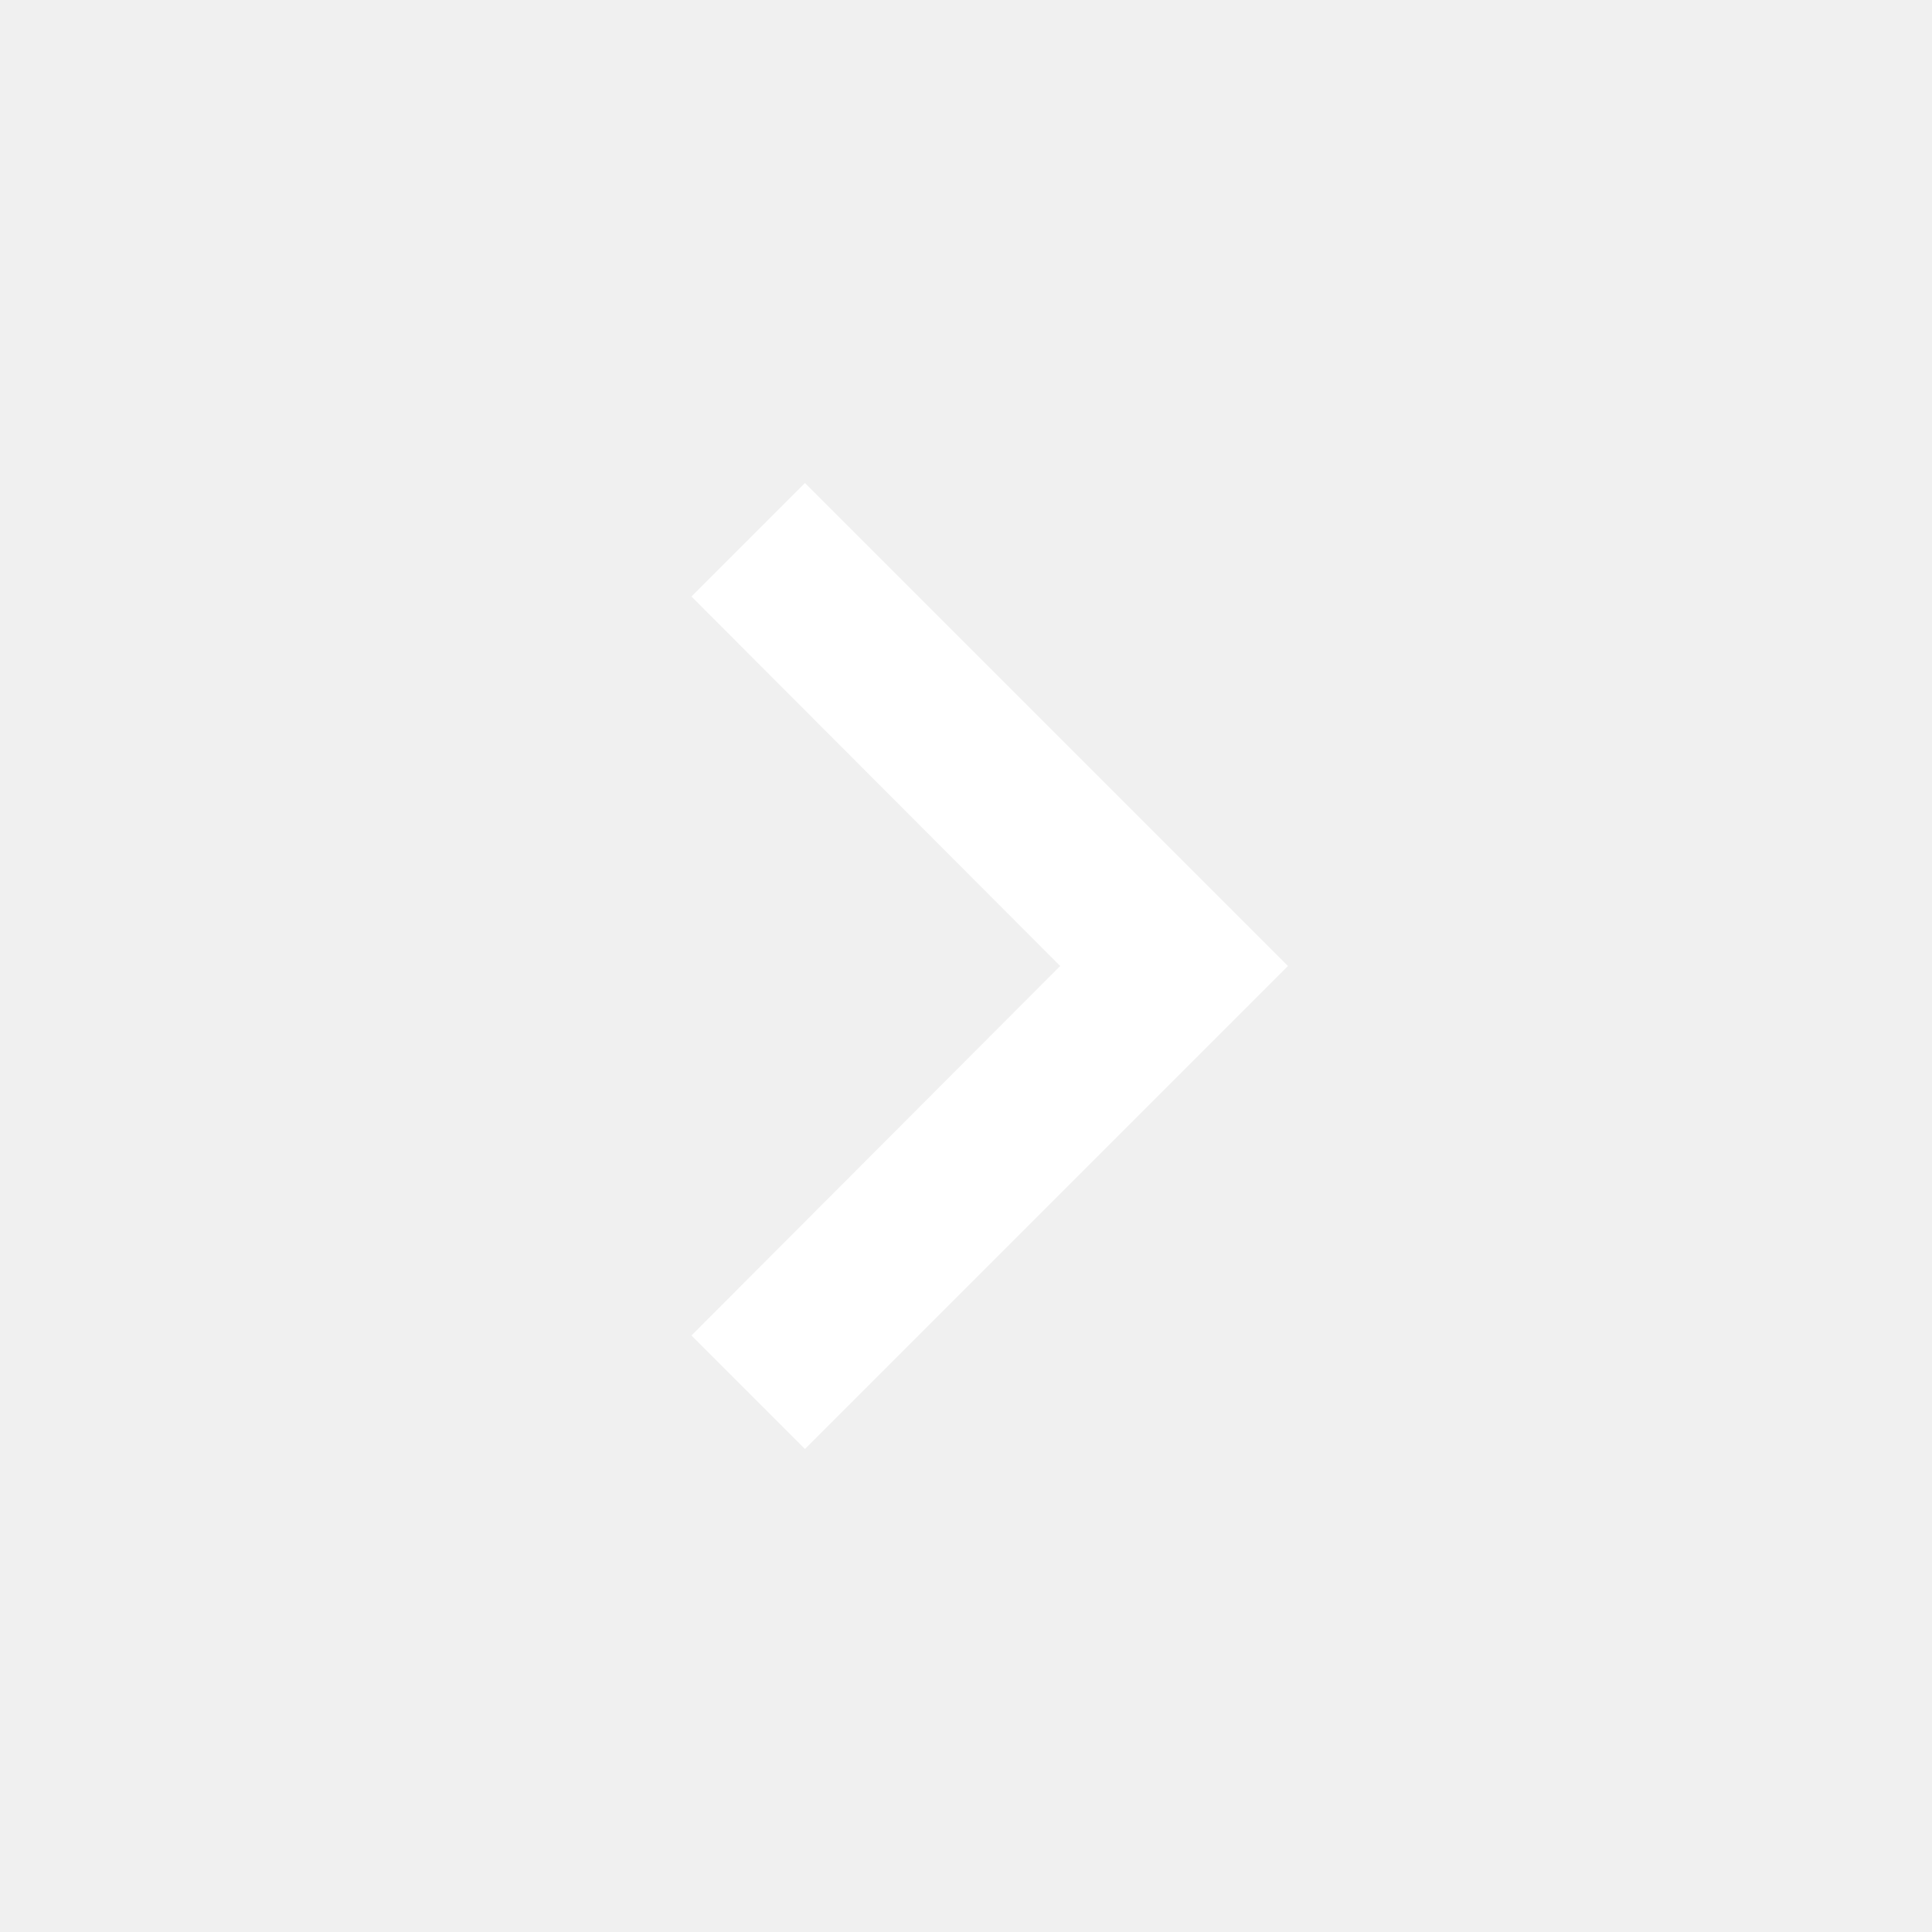
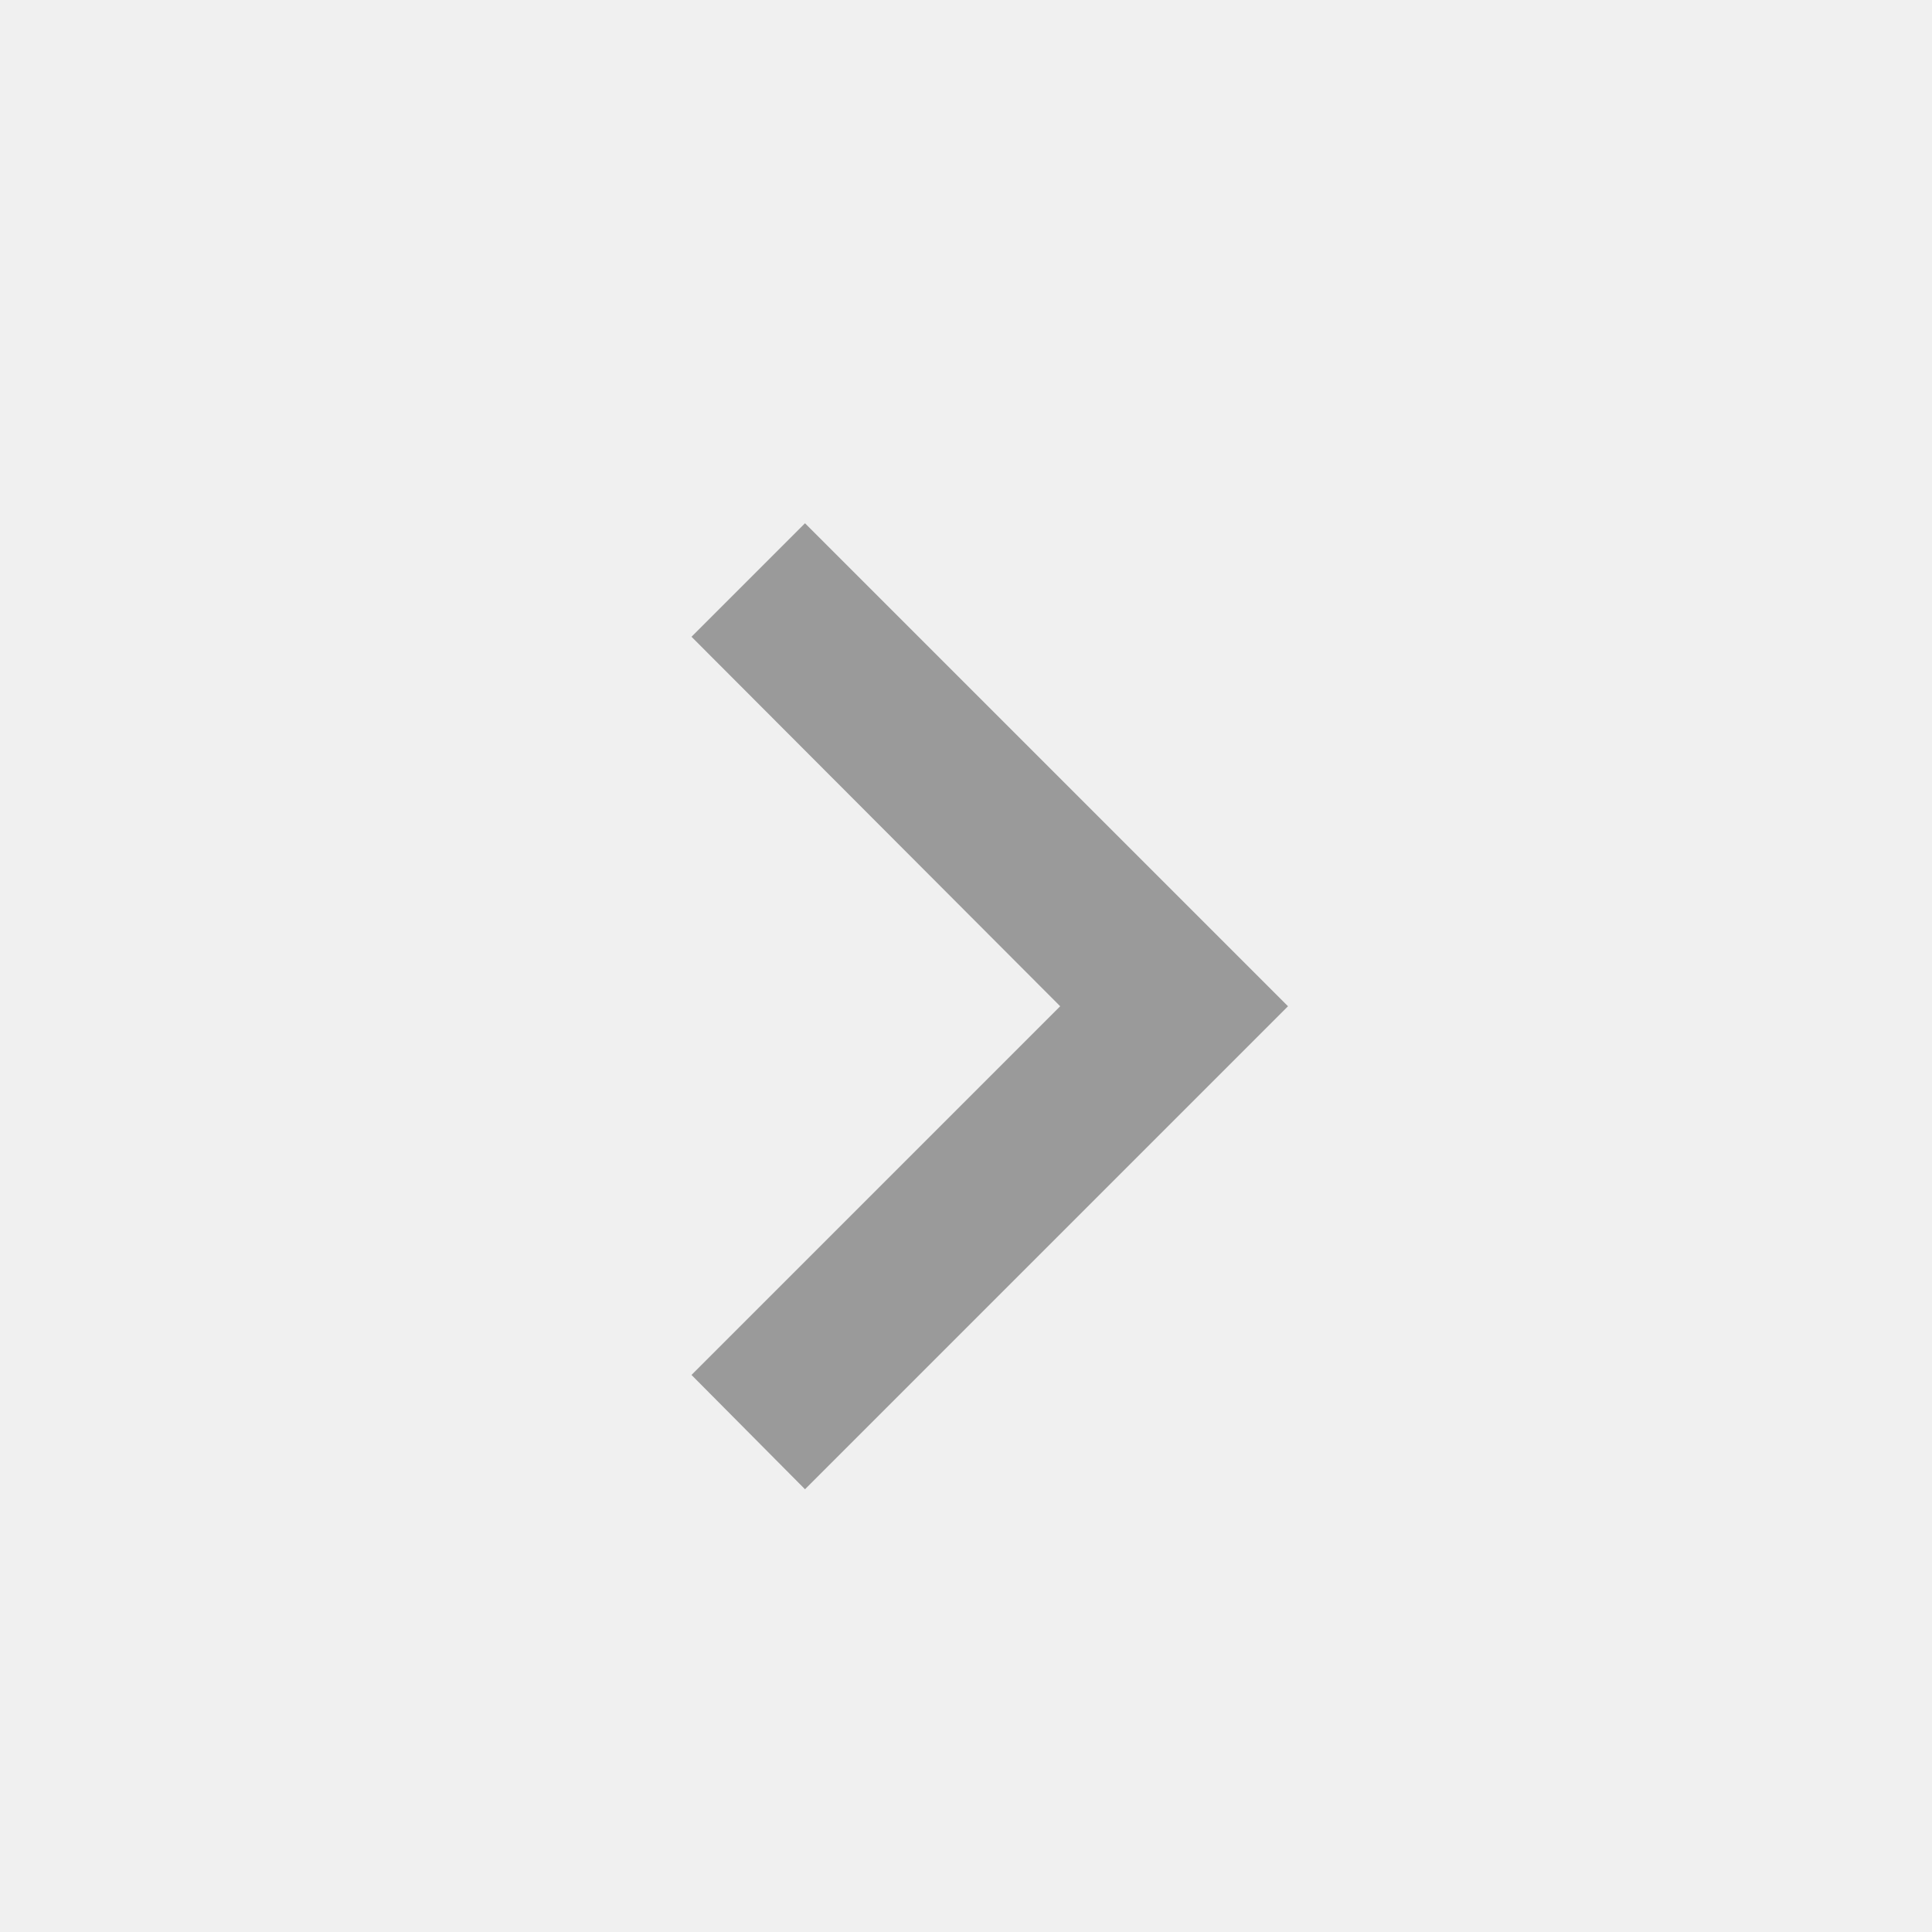
- <svg xmlns="http://www.w3.org/2000/svg" width="20" height="20" viewBox="0 0 20 20" fill="none">
-   <g clip-path="url(#clip0_31_244)">
-     <path d="M8.333 5L7.158 6.175L10.975 10L7.158 13.825L8.333 15L13.333 10L8.333 5Z" fill="white" />
-   </g>
-   <defs>
-     <clipPath id="clip0_31_244">
-       <rect width="20" height="20" fill="white" />
-     </clipPath>
-   </defs>
+ <svg xmlns="http://www.w3.org/2000/svg" width="24" height="24" viewBox="0 0 24 24" fill="none">
+   <path d="M8.59 17.08L13.17 12.5L8.59 7.91L10 6.5L16 12.5L10 18.5L8.59 17.08Z" fill="#9A9A9A" />
</svg>
